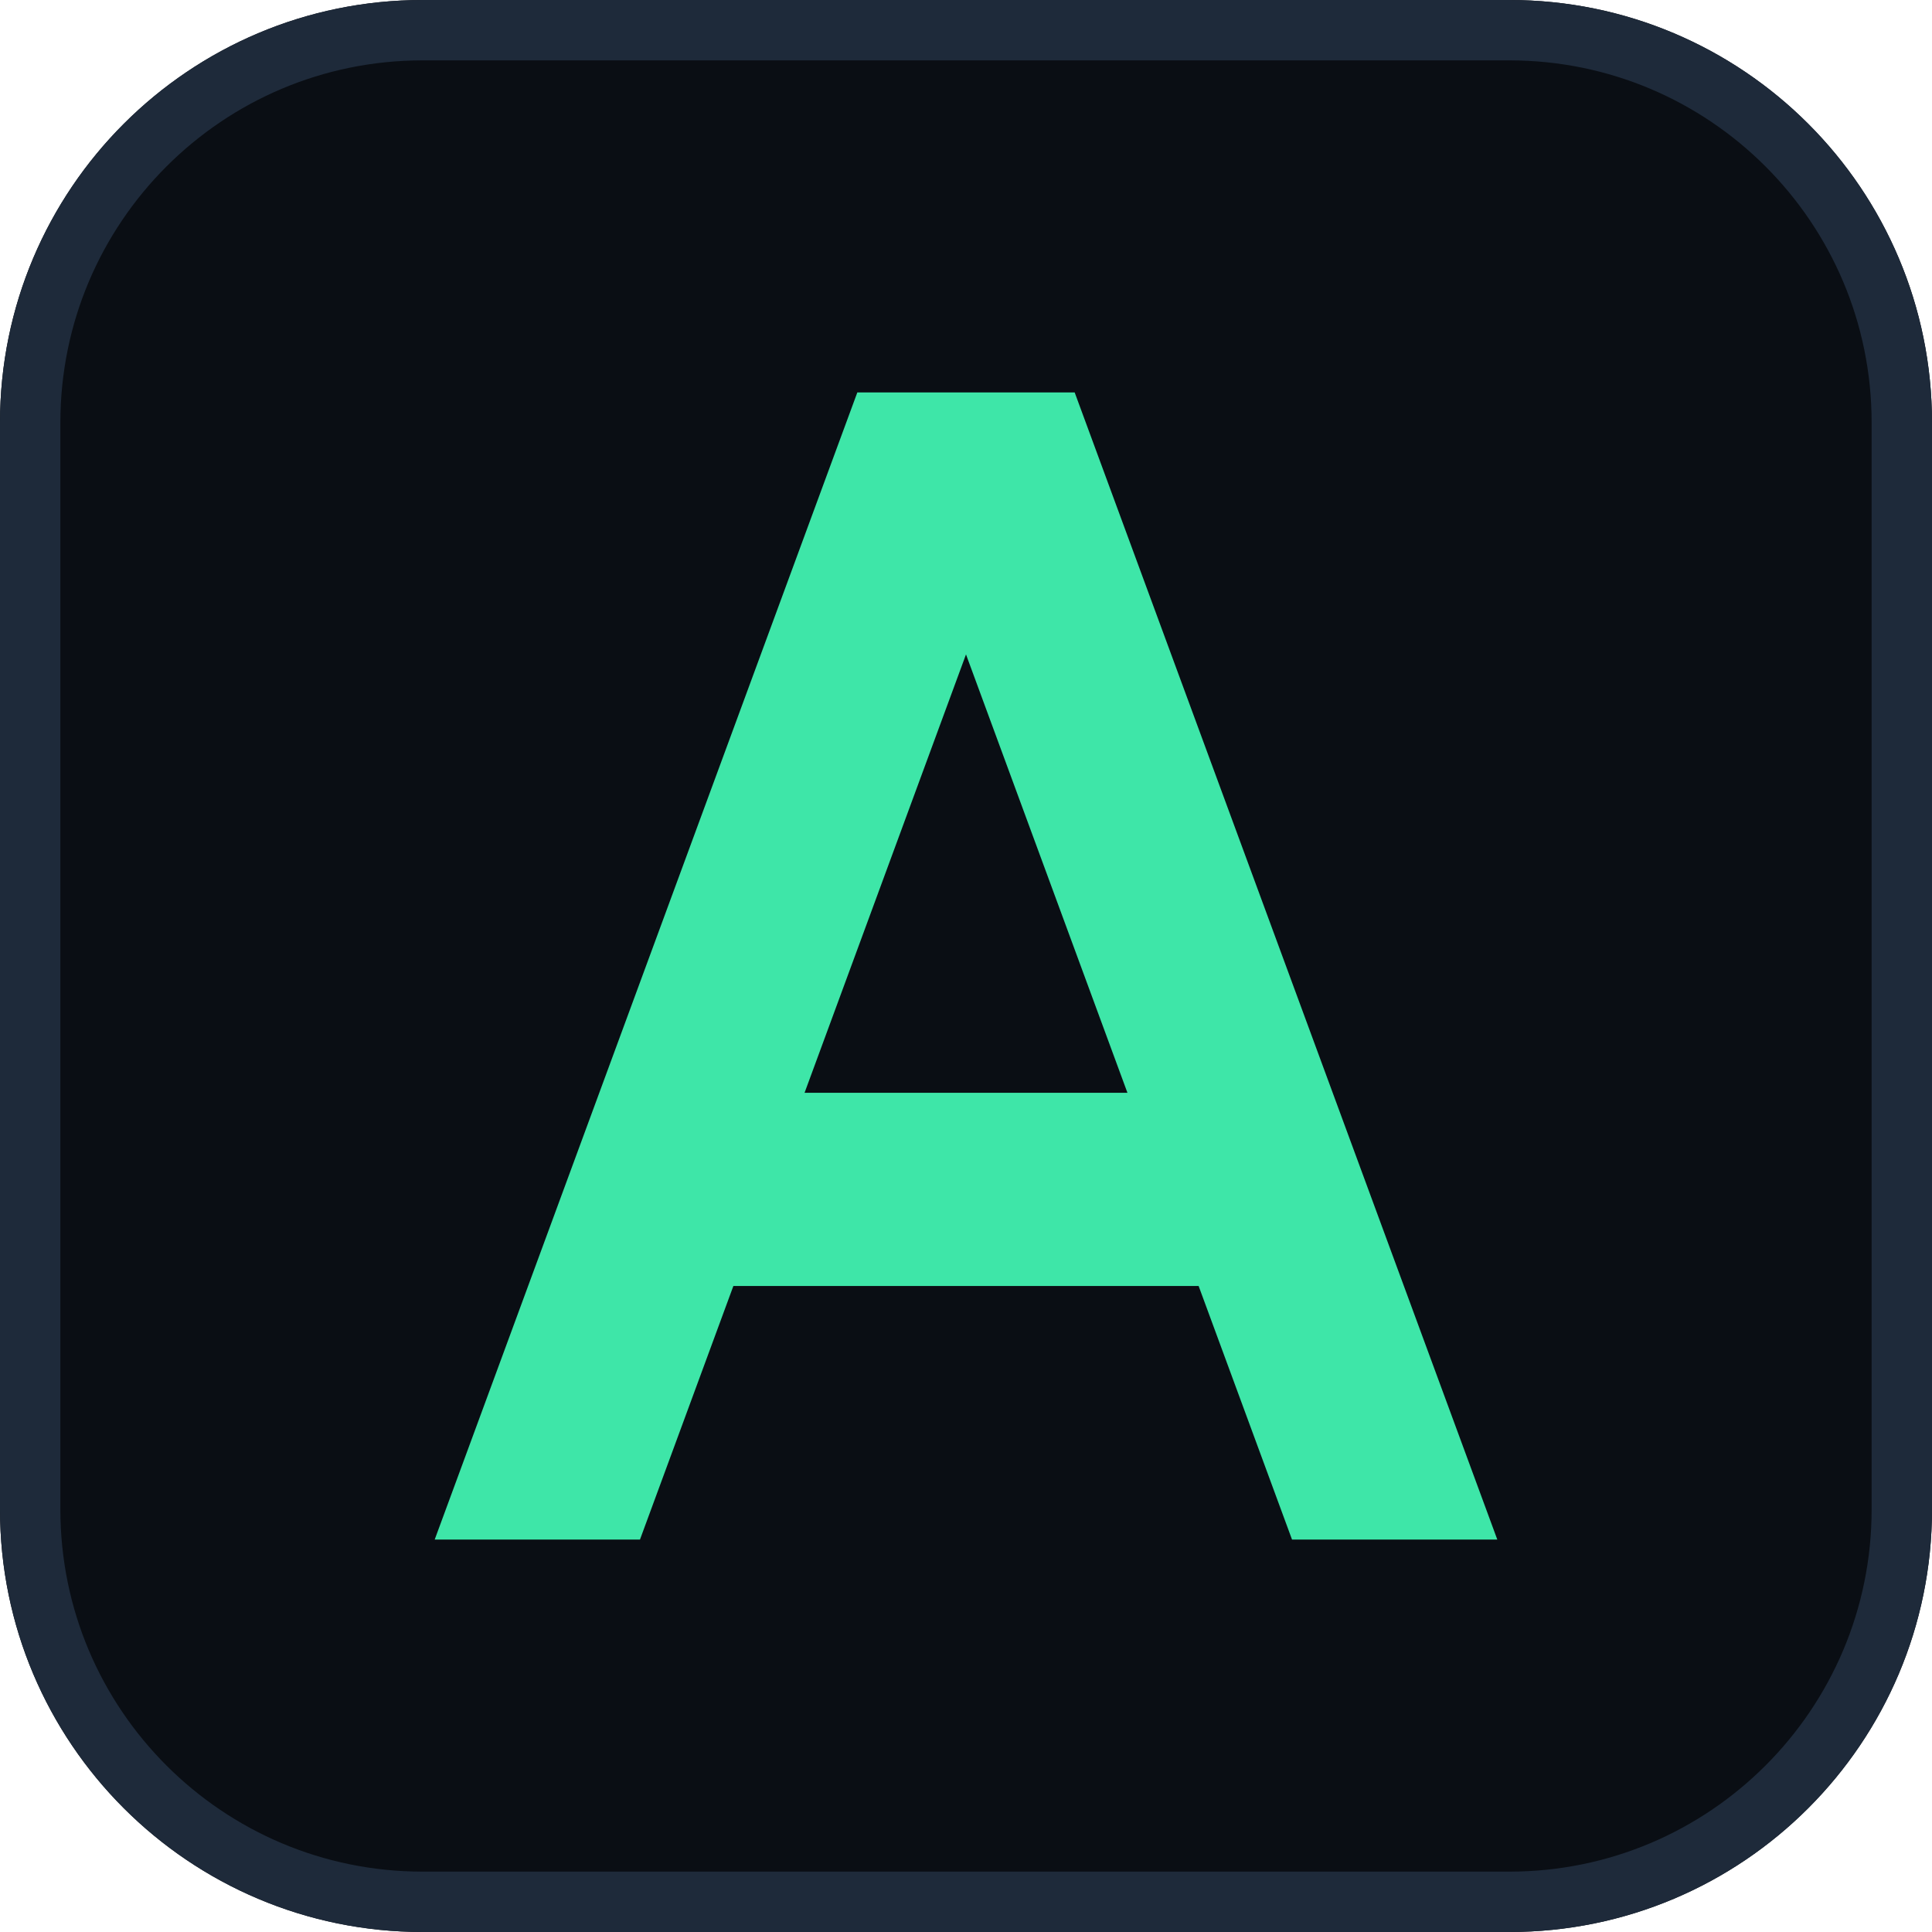
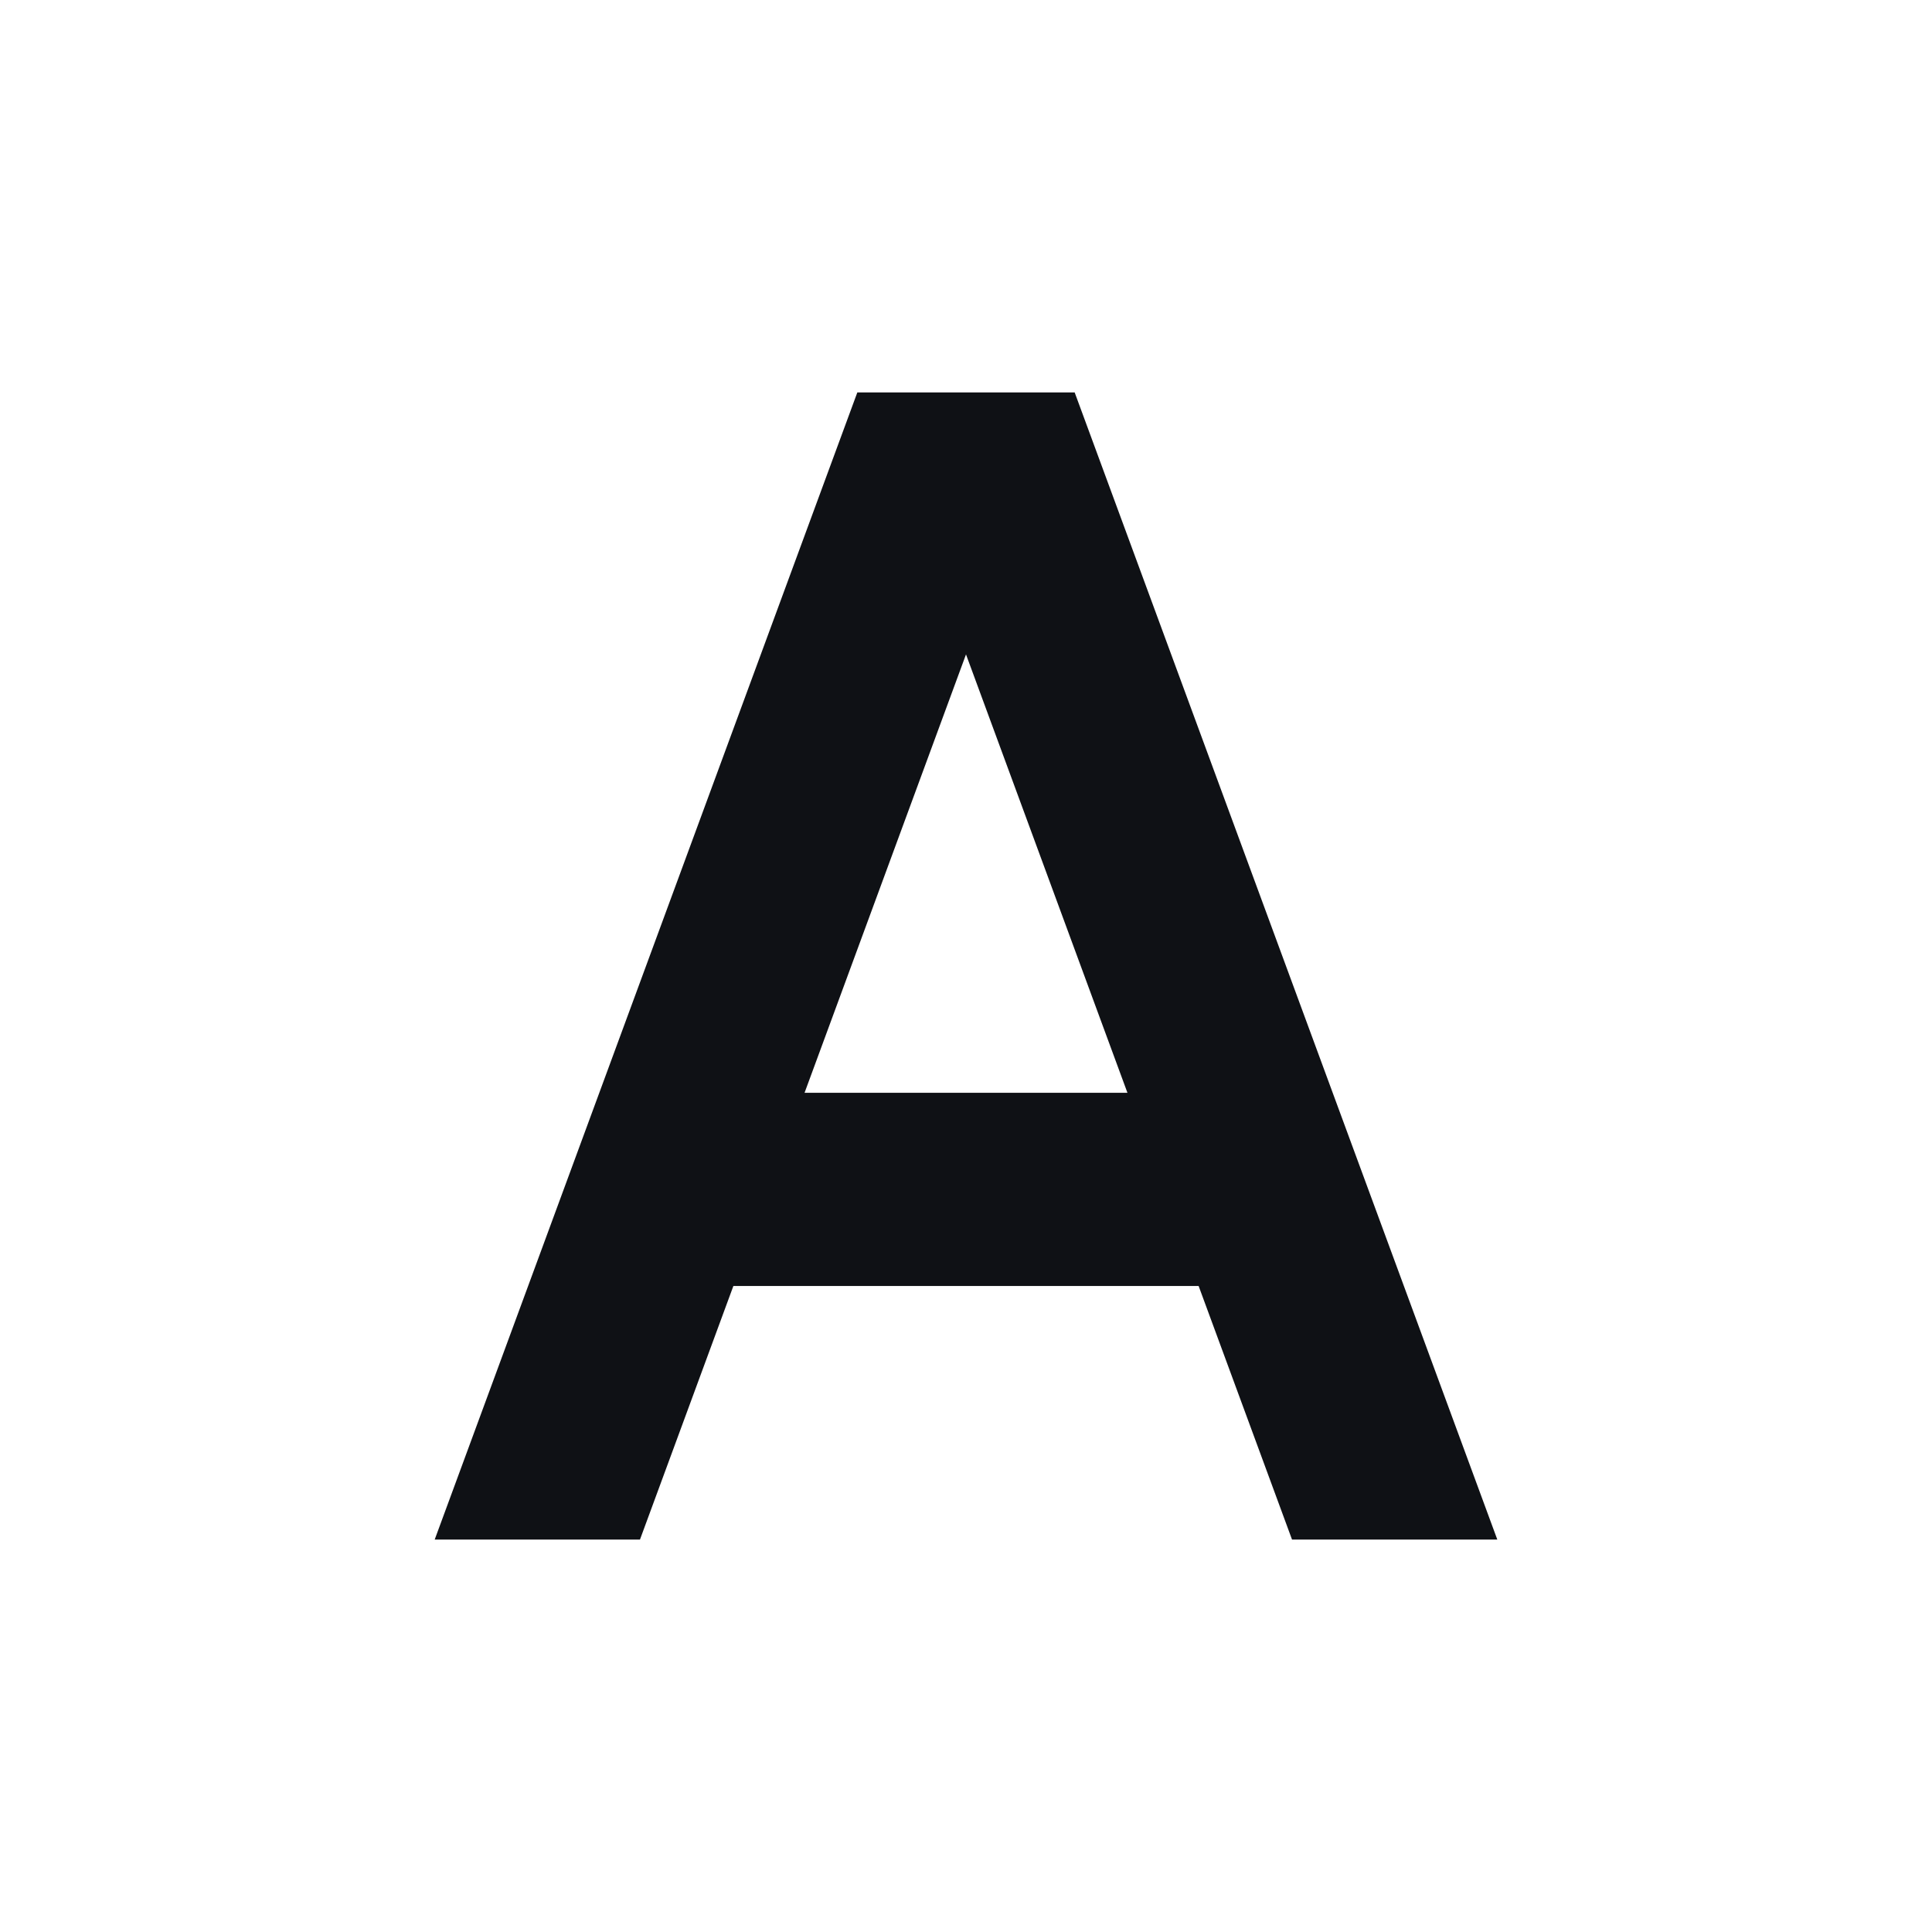
<svg xmlns="http://www.w3.org/2000/svg" viewBox="0 0 32 32" width="32" height="32" role="img" aria-label="Alioth AppCreator">
-   <rect width="32" height="32" rx="7" fill="#0a0e14" />
-   <rect x="0.5" y="0.5" width="31" height="31" rx="6.5" fill="none" stroke="#1e2a3a" />
-   <path fill-rule="evenodd" fill="#3ee6a8" d="M14.2 6.5 H17.8 L24.8 25.5 H21.4 L19.853 21.3 H12.147 L10.6 25.5 H7.2 Z            M16 10.839 L18.674 18.1 H13.326 Z" />
+   <path fill-rule="evenodd" fill="#0f1115" d="M14.2 6.5 H17.8 L24.8 25.5 H21.4 L19.853 21.3 H12.147 L10.6 25.5 H7.2 Z            M16 10.839 L18.674 18.1 H13.326 Z" />
</svg>
